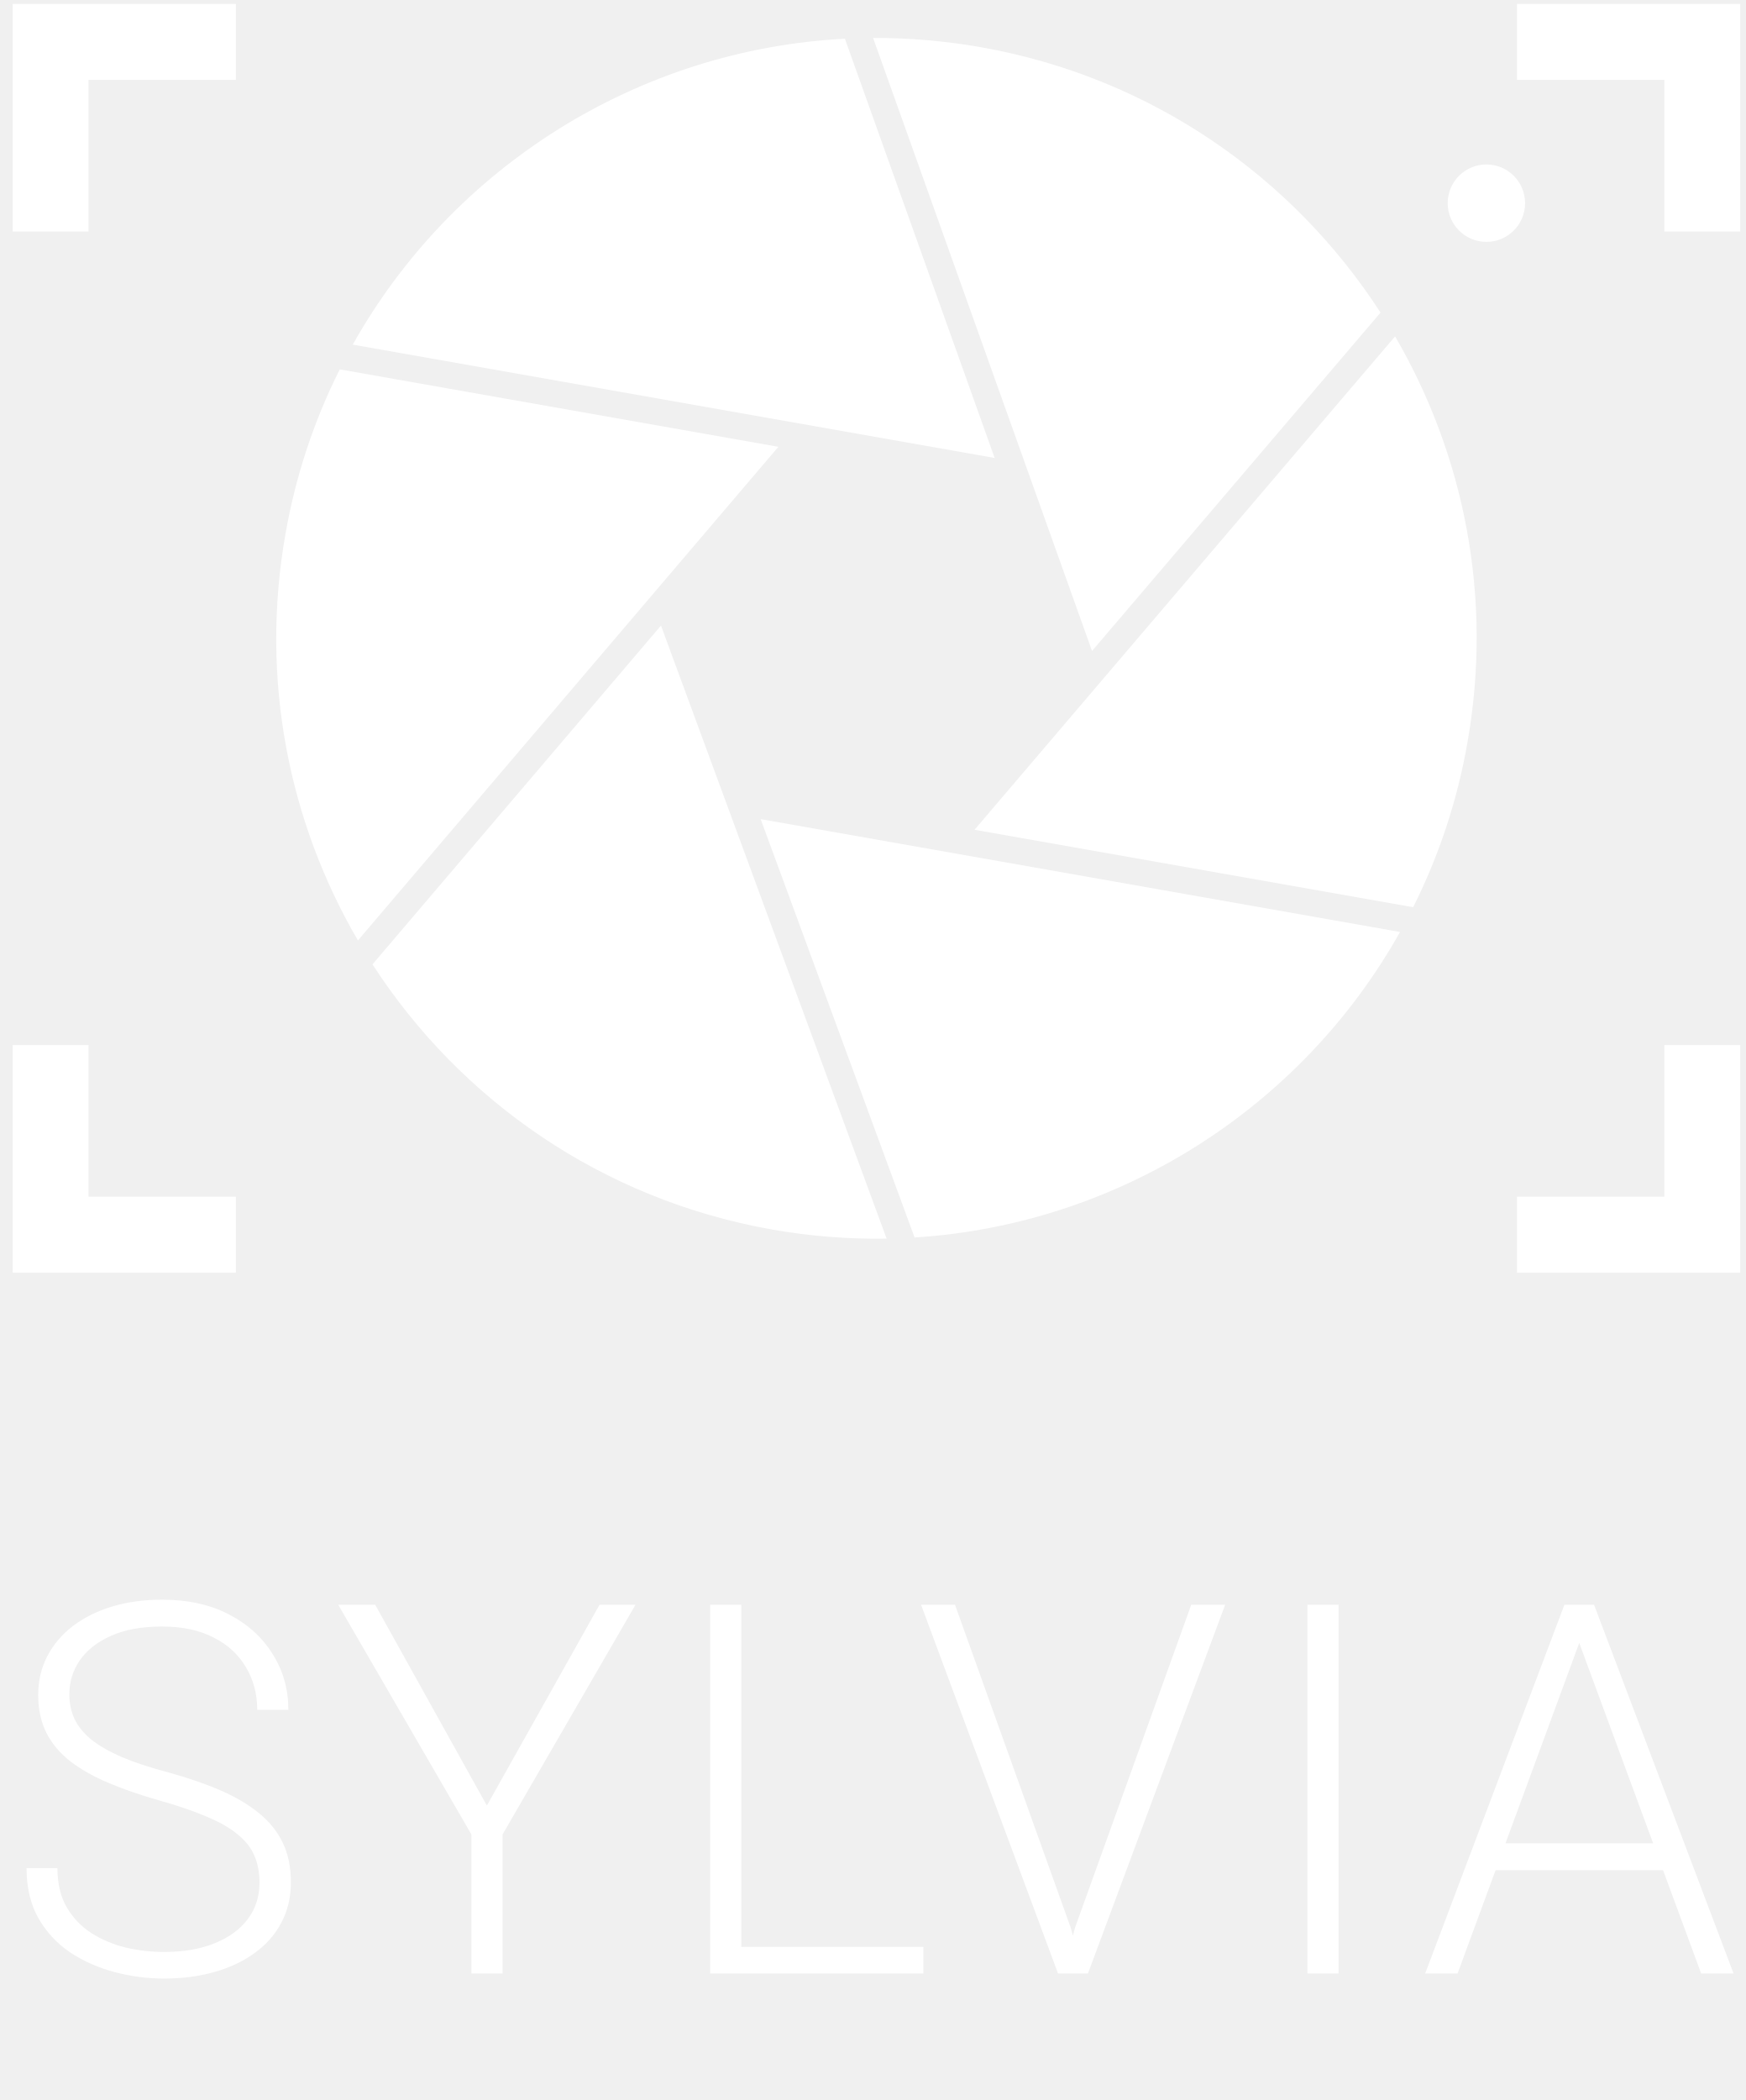
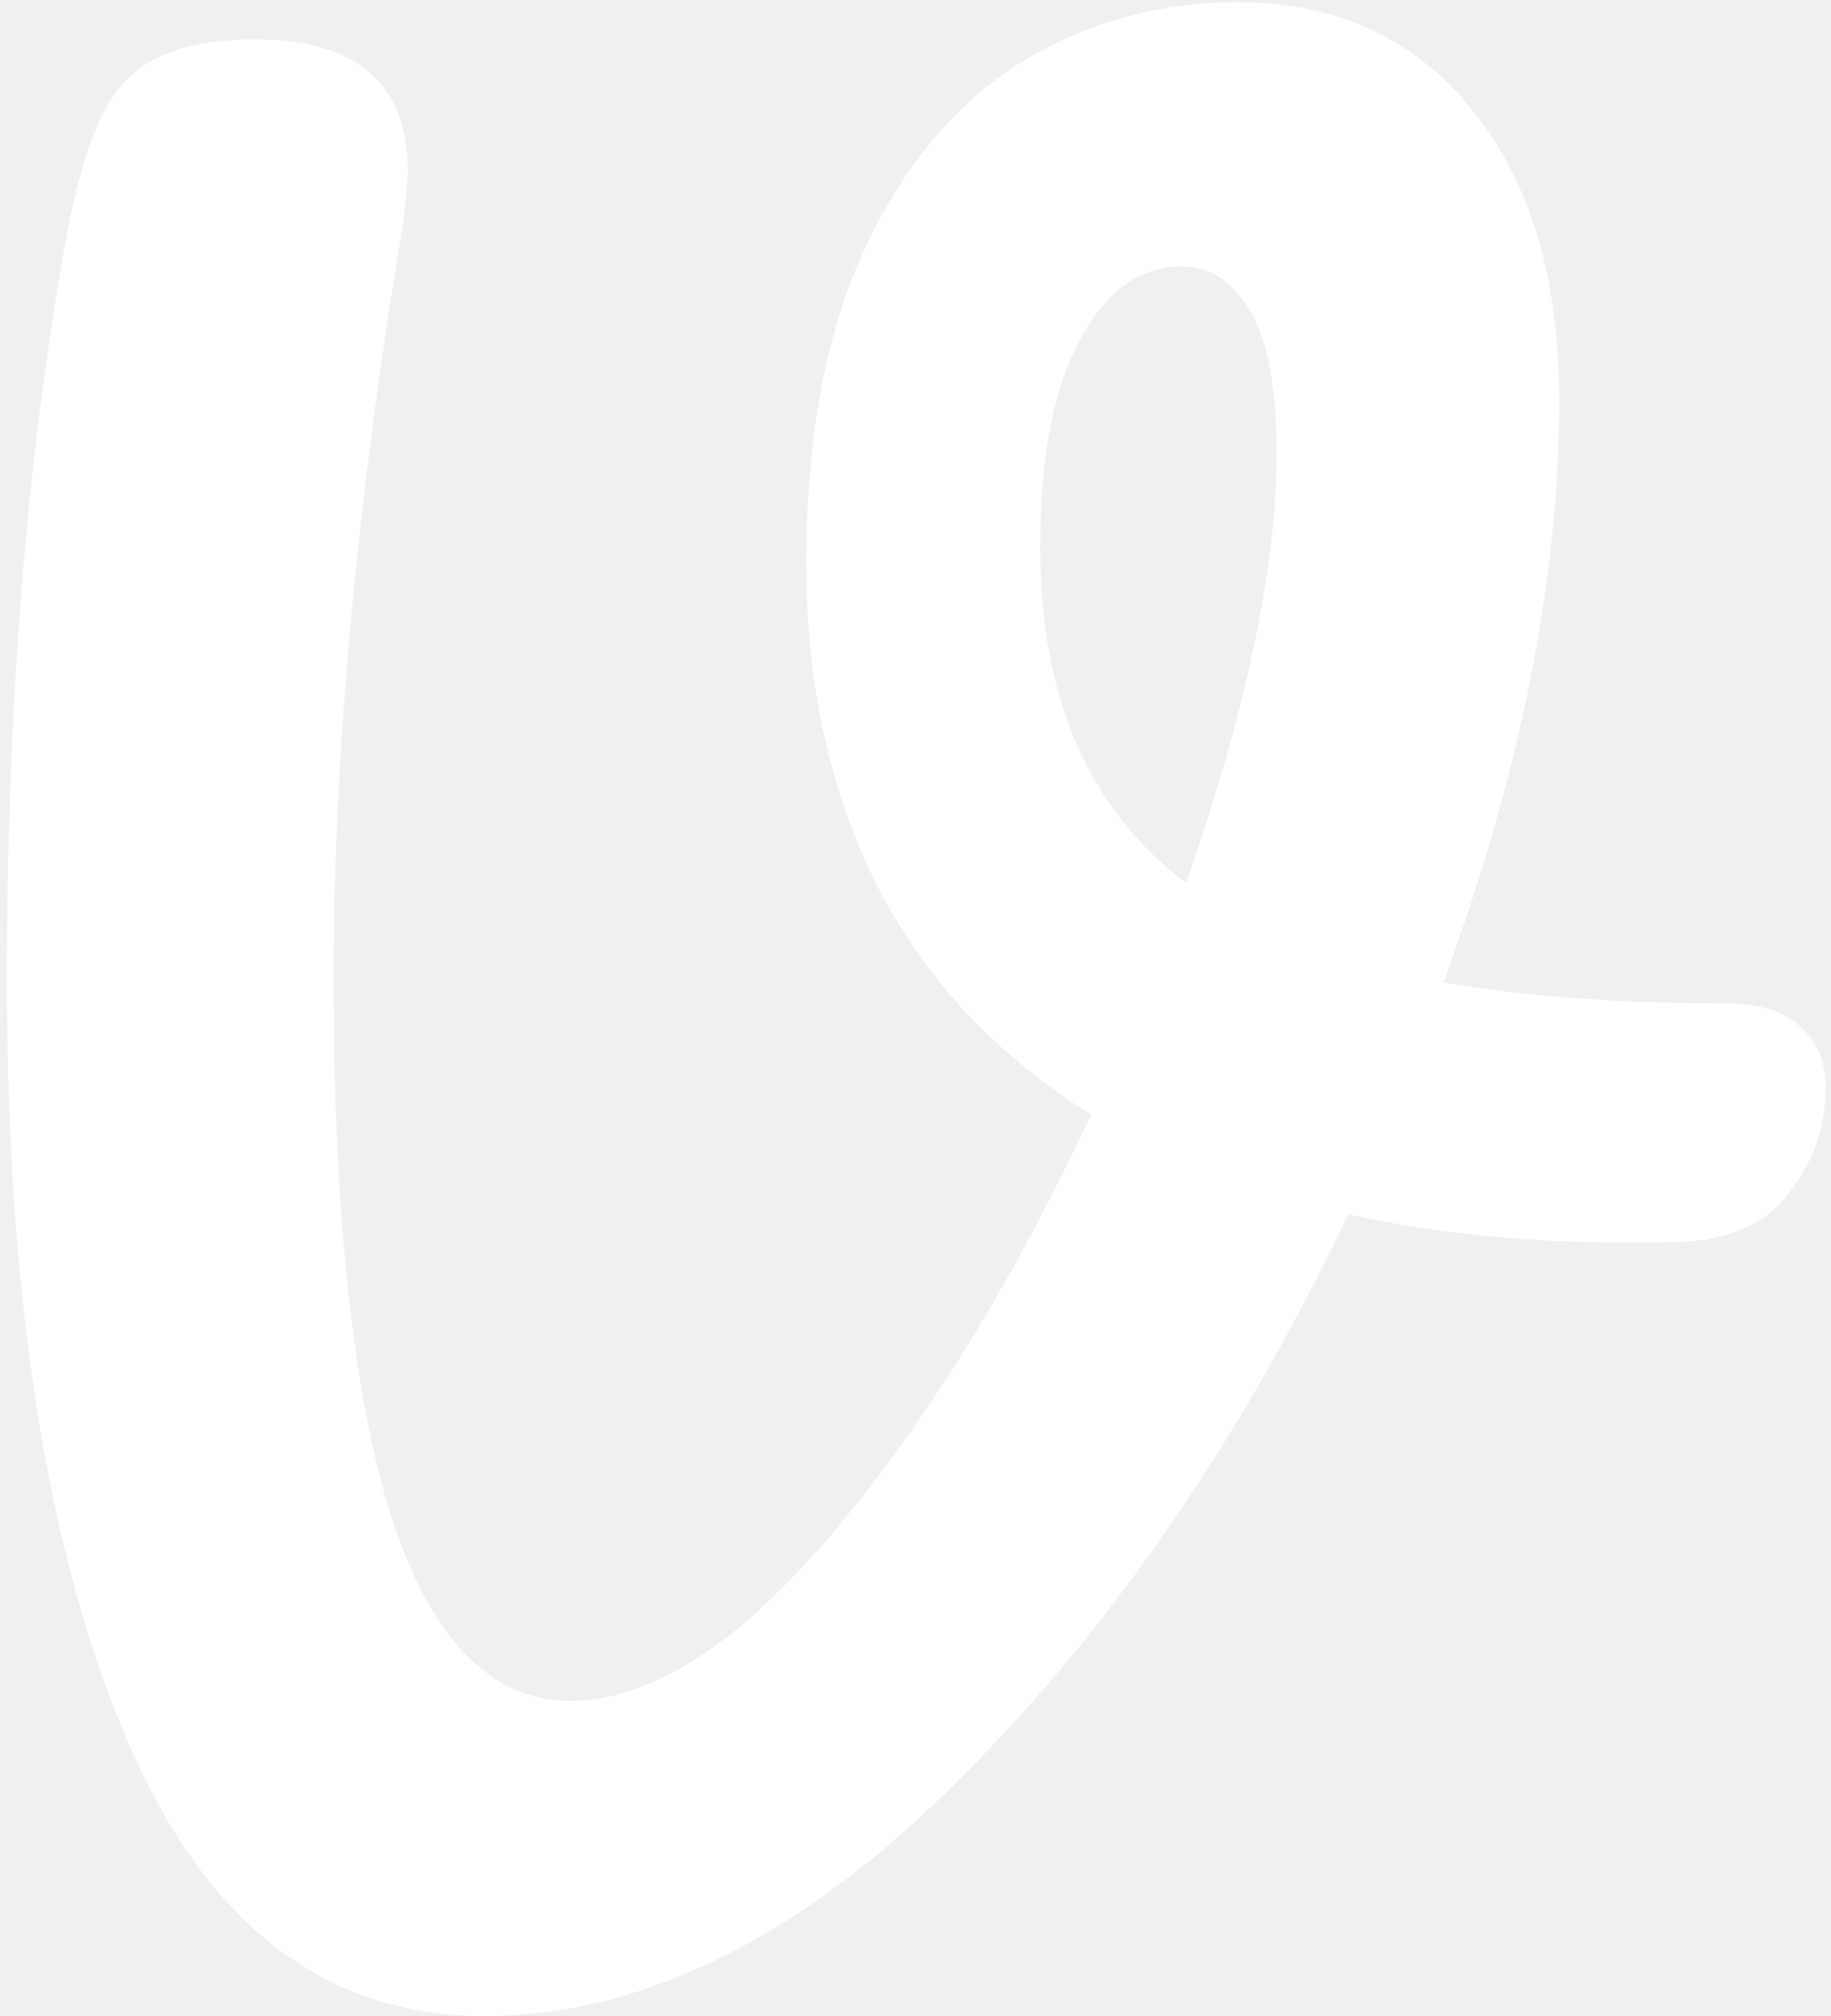
- <svg xmlns="http://www.w3.org/2000/svg" width="138" height="166" viewBox="0 0 138 166" fill="none">
-   <path d="M20.517 148.833C20.517 148.032 20.383 147.318 20.116 146.691C19.849 146.064 19.409 145.503 18.795 145.009C18.194 144.502 17.38 144.035 16.353 143.608C15.338 143.167 14.07 142.734 12.549 142.307C11.094 141.893 9.78 141.439 8.605 140.945C7.431 140.451 6.423 139.884 5.582 139.244C4.755 138.603 4.121 137.856 3.68 137.001C3.24 136.134 3.02 135.126 3.02 133.979C3.02 132.857 3.26 131.836 3.74 130.916C4.221 129.995 4.895 129.201 5.762 128.533C6.643 127.866 7.678 127.352 8.865 126.992C10.066 126.631 11.381 126.451 12.809 126.451C14.851 126.451 16.613 126.838 18.094 127.612C19.589 128.386 20.744 129.434 21.558 130.755C22.385 132.063 22.799 133.531 22.799 135.16H20.337C20.337 133.892 20.036 132.764 19.436 131.776C18.848 130.775 17.994 129.995 16.873 129.434C15.765 128.86 14.411 128.573 12.809 128.573C11.208 128.573 9.86 128.82 8.765 129.314C7.684 129.794 6.863 130.442 6.303 131.256C5.756 132.057 5.482 132.951 5.482 133.938C5.482 134.632 5.615 135.273 5.882 135.86C6.149 136.434 6.583 136.975 7.184 137.482C7.798 137.976 8.605 138.443 9.606 138.883C10.607 139.31 11.842 139.717 13.31 140.104C14.858 140.532 16.233 141.005 17.434 141.526C18.635 142.046 19.649 142.647 20.477 143.328C21.304 143.995 21.931 144.776 22.358 145.67C22.786 146.564 22.999 147.605 22.999 148.793C22.999 149.981 22.745 151.049 22.238 151.996C21.745 152.93 21.044 153.724 20.136 154.378C19.242 155.032 18.181 155.533 16.953 155.88C15.739 156.227 14.411 156.4 12.969 156.4C11.675 156.4 10.387 156.234 9.106 155.9C7.824 155.566 6.65 155.052 5.582 154.358C4.528 153.651 3.68 152.743 3.04 151.636C2.412 150.528 2.099 149.207 2.099 147.672H4.541C4.541 148.9 4.788 149.934 5.282 150.775C5.776 151.616 6.43 152.296 7.244 152.817C8.071 153.337 8.979 153.718 9.966 153.958C10.967 154.185 11.968 154.298 12.969 154.298C14.504 154.298 15.832 154.071 16.953 153.618C18.088 153.164 18.962 152.53 19.576 151.716C20.203 150.888 20.517 149.927 20.517 148.833ZM29.664 126.852L38.493 142.727L47.401 126.852H50.244L39.734 145.009V156H37.271V145.009L26.741 126.852H29.664ZM73.005 153.898V156H57.89V153.898H73.005ZM58.611 126.852V156H56.148V126.852H58.611ZM84.995 152.376L94.184 126.852H96.866L86.016 156H84.034L84.995 152.376ZM75.505 126.852L84.654 152.376L85.655 156H83.653L72.823 126.852H75.505ZM105.834 126.852V156H103.371V126.852H105.834ZM125.331 128.593L115.241 156H112.679L123.689 126.852H125.471L125.331 128.593ZM134.5 156L124.39 128.593L124.25 126.852H126.032L137.062 156H134.5ZM132.698 145.71V147.832H117.223V145.71H132.698Z" fill="white" />
-   <path d="M26.86 29.2C24.85 33.21 23.38 37.57 22.57 42.21C20.54 53.71 22.84 64.98 28.3 74.34L61.54 35.32L26.87 29.2H26.86Z" fill="white" />
-   <path d="M66.811 3.061C50.481 3.901 35.781 13.171 27.891 27.241L78.641 36.2L66.801 3.061H66.811Z" fill="white" />
-   <path d="M111.731 71.71C113.741 67.7 115.211 63.34 116.021 58.7C118.051 47.2 115.751 35.95 110.301 26.59L77.051 65.59L111.721 71.71H111.731Z" fill="white" />
-   <path d="M109.15 24.71C102.24 14.02 91.07 6.12 77.54 3.73C74.68 3.23 71.83 2.99 69.03 3L86.34 51.46L109.15 24.71Z" fill="white" />
-   <path d="M29.45 76.23C36.36 86.91 47.53 94.8 61.04 97.19C64.09 97.73 67.11 97.96 70.1 97.91L52.26 49.45L29.45 76.23Z" fill="white" />
-   <path d="M72.321 97.82C88.431 96.8 102.891 87.591 110.691 73.671L60.141 64.751L72.311 97.82H72.321Z" fill="white" />
-   <path d="M4 82.61V97.6H18.65" stroke="white" stroke-width="6" />
-   <path d="M18.65 3.311H4V18.3" stroke="white" stroke-width="6" />
-   <path d="M119.94 97.6H134.59V82.61" stroke="white" stroke-width="6" />
-   <path d="M134.59 18.3V3.311H119.94" stroke="white" stroke-width="6" />
-   <path d="M117.52 19.12C119.21 19.12 120.58 17.75 120.58 16.061C120.58 14.37 119.21 13.001 117.52 13.001C115.83 13.001 114.46 14.37 114.46 16.061C114.46 17.75 115.83 19.12 117.52 19.12Z" fill="white" />
+ <svg xmlns="http://www.w3.org/2000/svg" width="158" height="174" viewBox="0 0 158 174" fill="none">
+   <path d="M148.8 86.6C151.867 86.6 154.067 87.267 155.4 88.6C156.867 89.933 157.6 91.667 157.6 93.8C157.6 97.267 156.533 100.333 154.4 103C152.4 105.667 149.2 107.067 144.8 107.2C134.133 107.467 124.667 106.667 116.4 104.8C106.933 124.667 95.467 141.2 82 154.4C68.667 167.467 55.267 174 41.8 174C27.933 174 17.6 165.933 10.8 149.8C4 133.667 0.6 111.867 0.6 84.4C0.6 60.933 2.267 39.867 5.6 21.2C6.8 14.267 8.467 9.6 10.6 7.2C12.867 4.667 16.667 3.4 22 3.4C30.8 3.4 35.2 7.2 35.2 14.8C35.2 15.6 35.067 17.067 34.8 19.2C30.8 43.2 28.8 64.933 28.8 84.4C28.8 104.8 30.467 120.333 33.8 131C37.267 141.533 42.4 146.8 49.2 146.8C56.133 146.8 63.667 142 71.8 132.4C79.933 122.8 87.4 110.733 94.2 96.2C86.067 91.133 79.933 84.6 75.8 76.6C71.667 68.467 69.6 59.133 69.6 48.6C69.6 38.067 71.2 29.2 74.4 22C77.733 14.667 82.2 9.2 87.8 5.6C93.533 2 99.867 0.2 106.8 0.2C115.333 0.2 122.067 3.267 127 9.4C132.067 15.533 134.6 23.933 134.6 34.6C134.6 49.933 131.267 66.667 124.6 84.8C131.667 86 139.733 86.6 148.8 86.6ZM89.8 47.2C89.8 60.267 94 69.933 102.4 76.2C107.6 61.267 110.2 48.933 110.2 39.2C110.2 33.6 109.467 29.533 108 27C106.533 24.333 104.533 23 102 23C98.4 23 95.467 25.133 93.2 29.4C90.933 33.533 89.8 39.467 89.8 47.2Z" fill="white" />
</svg>
